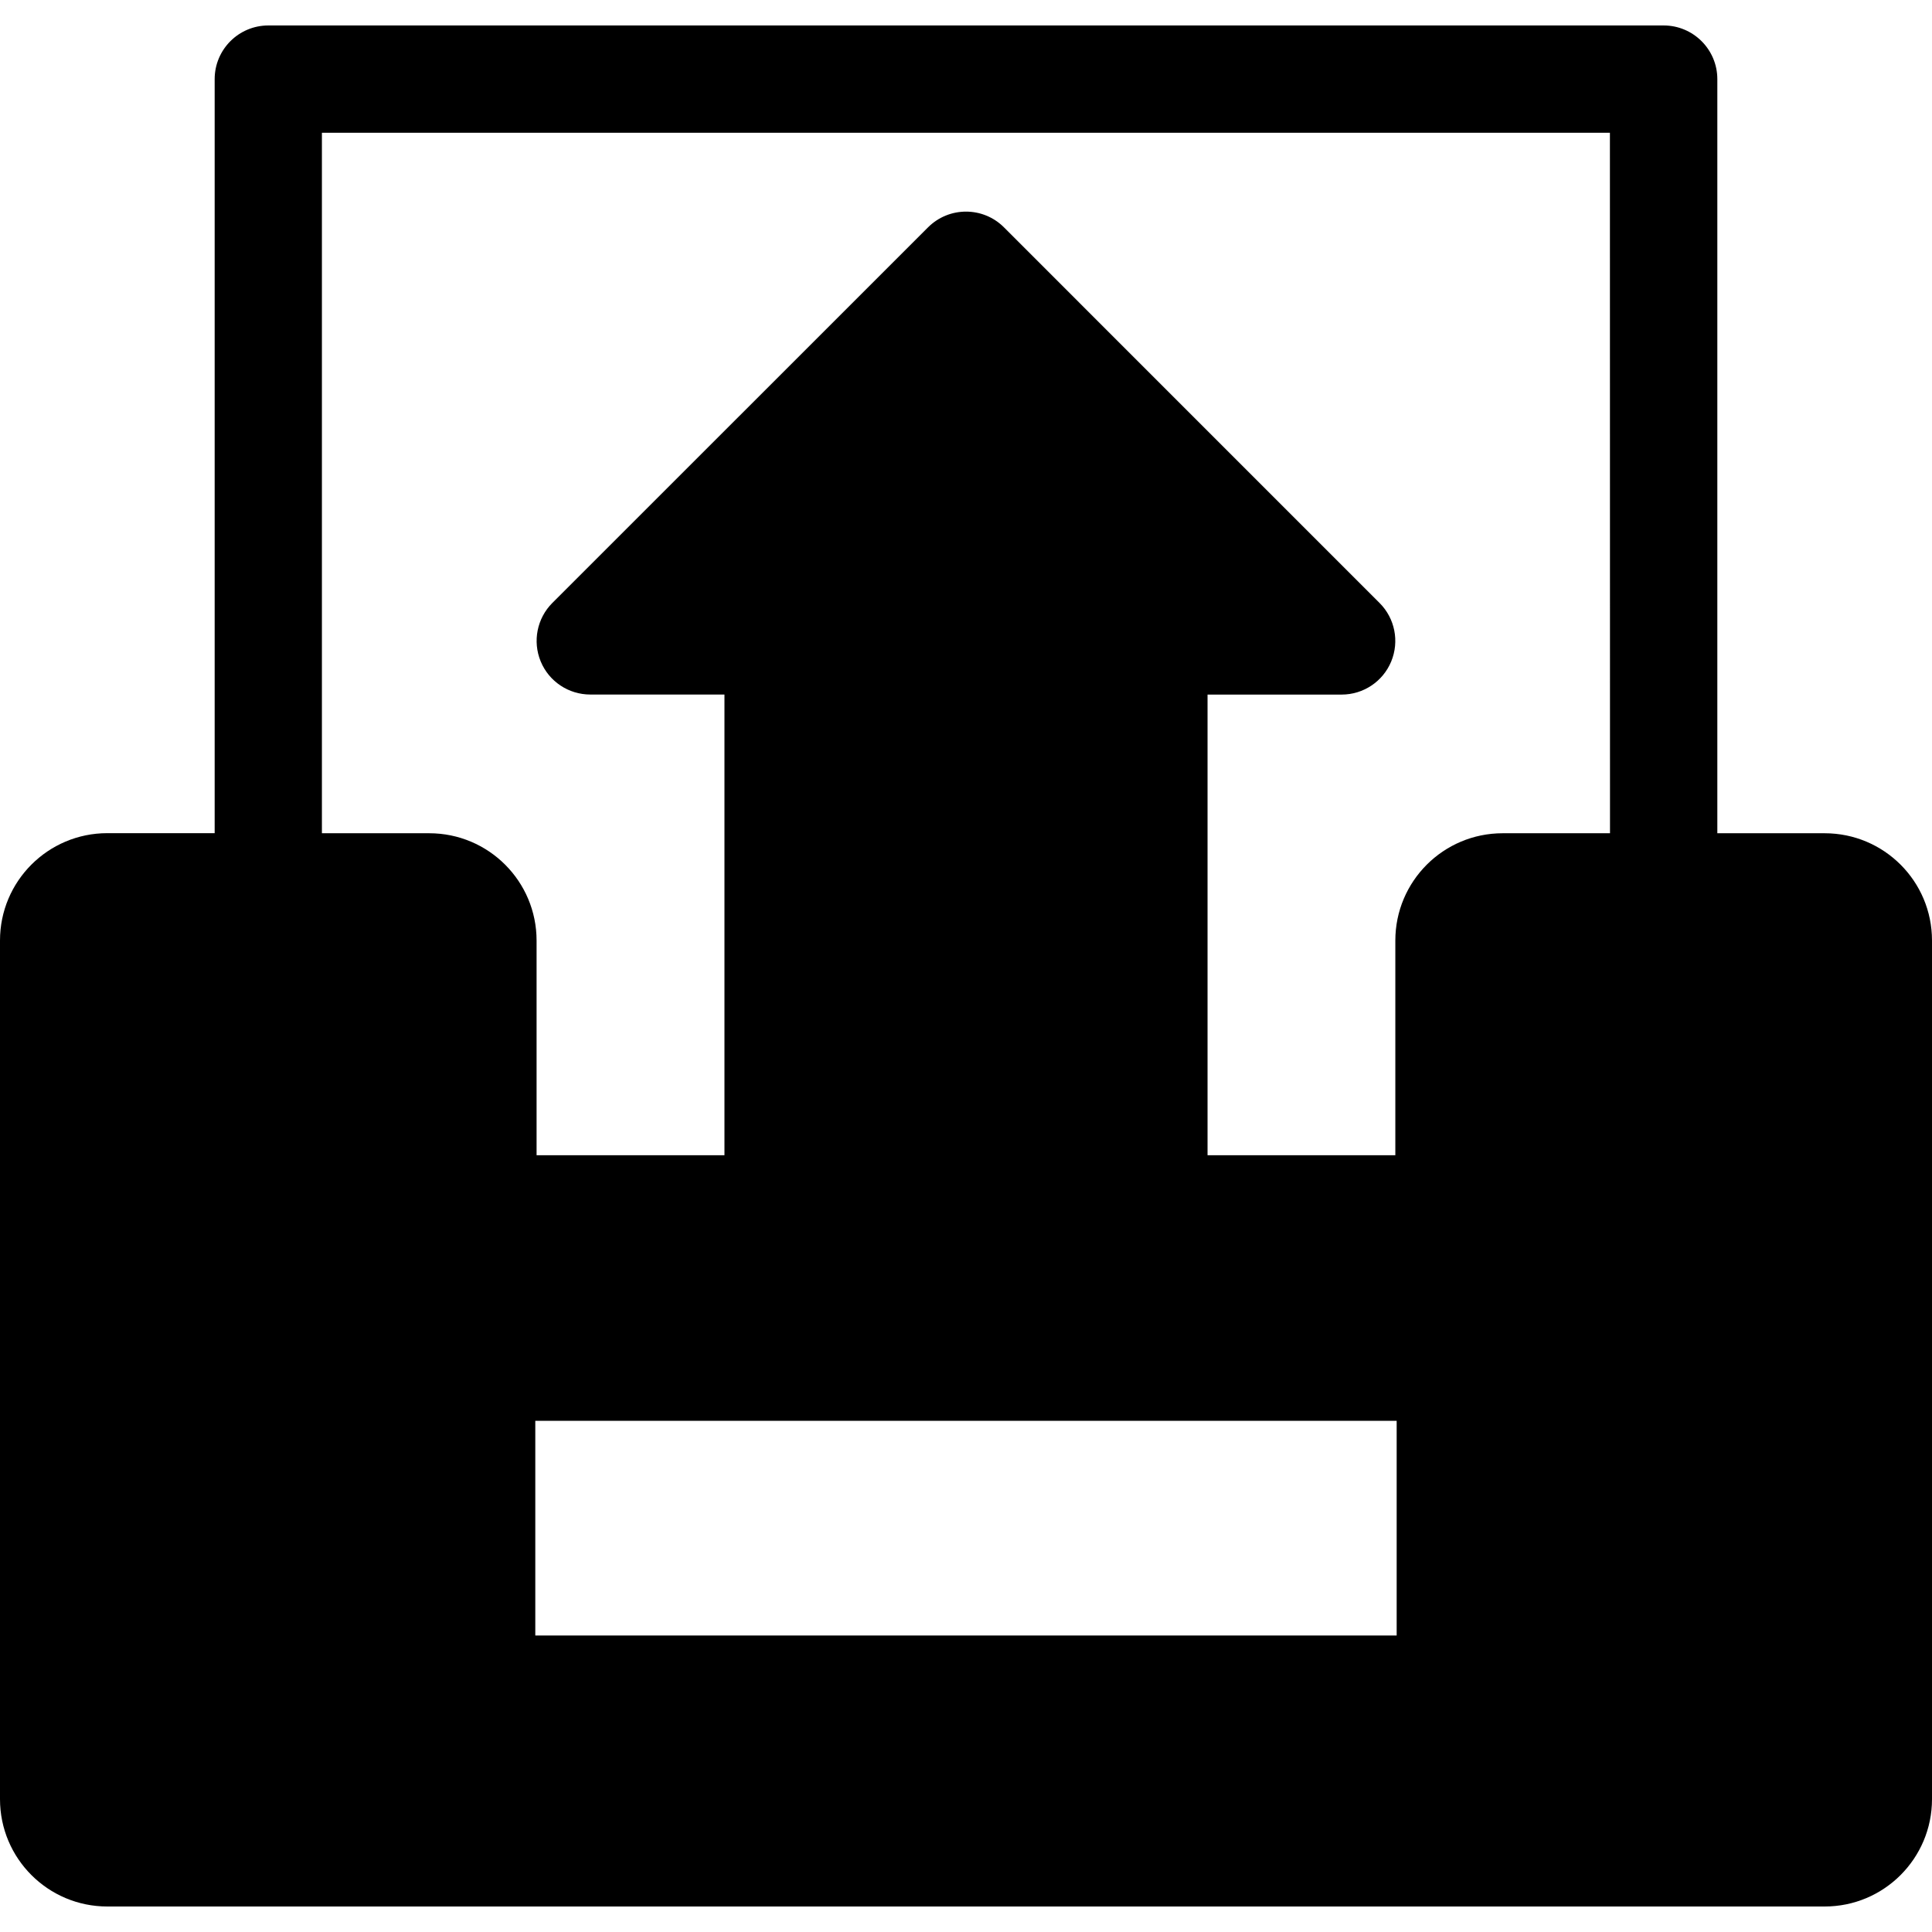
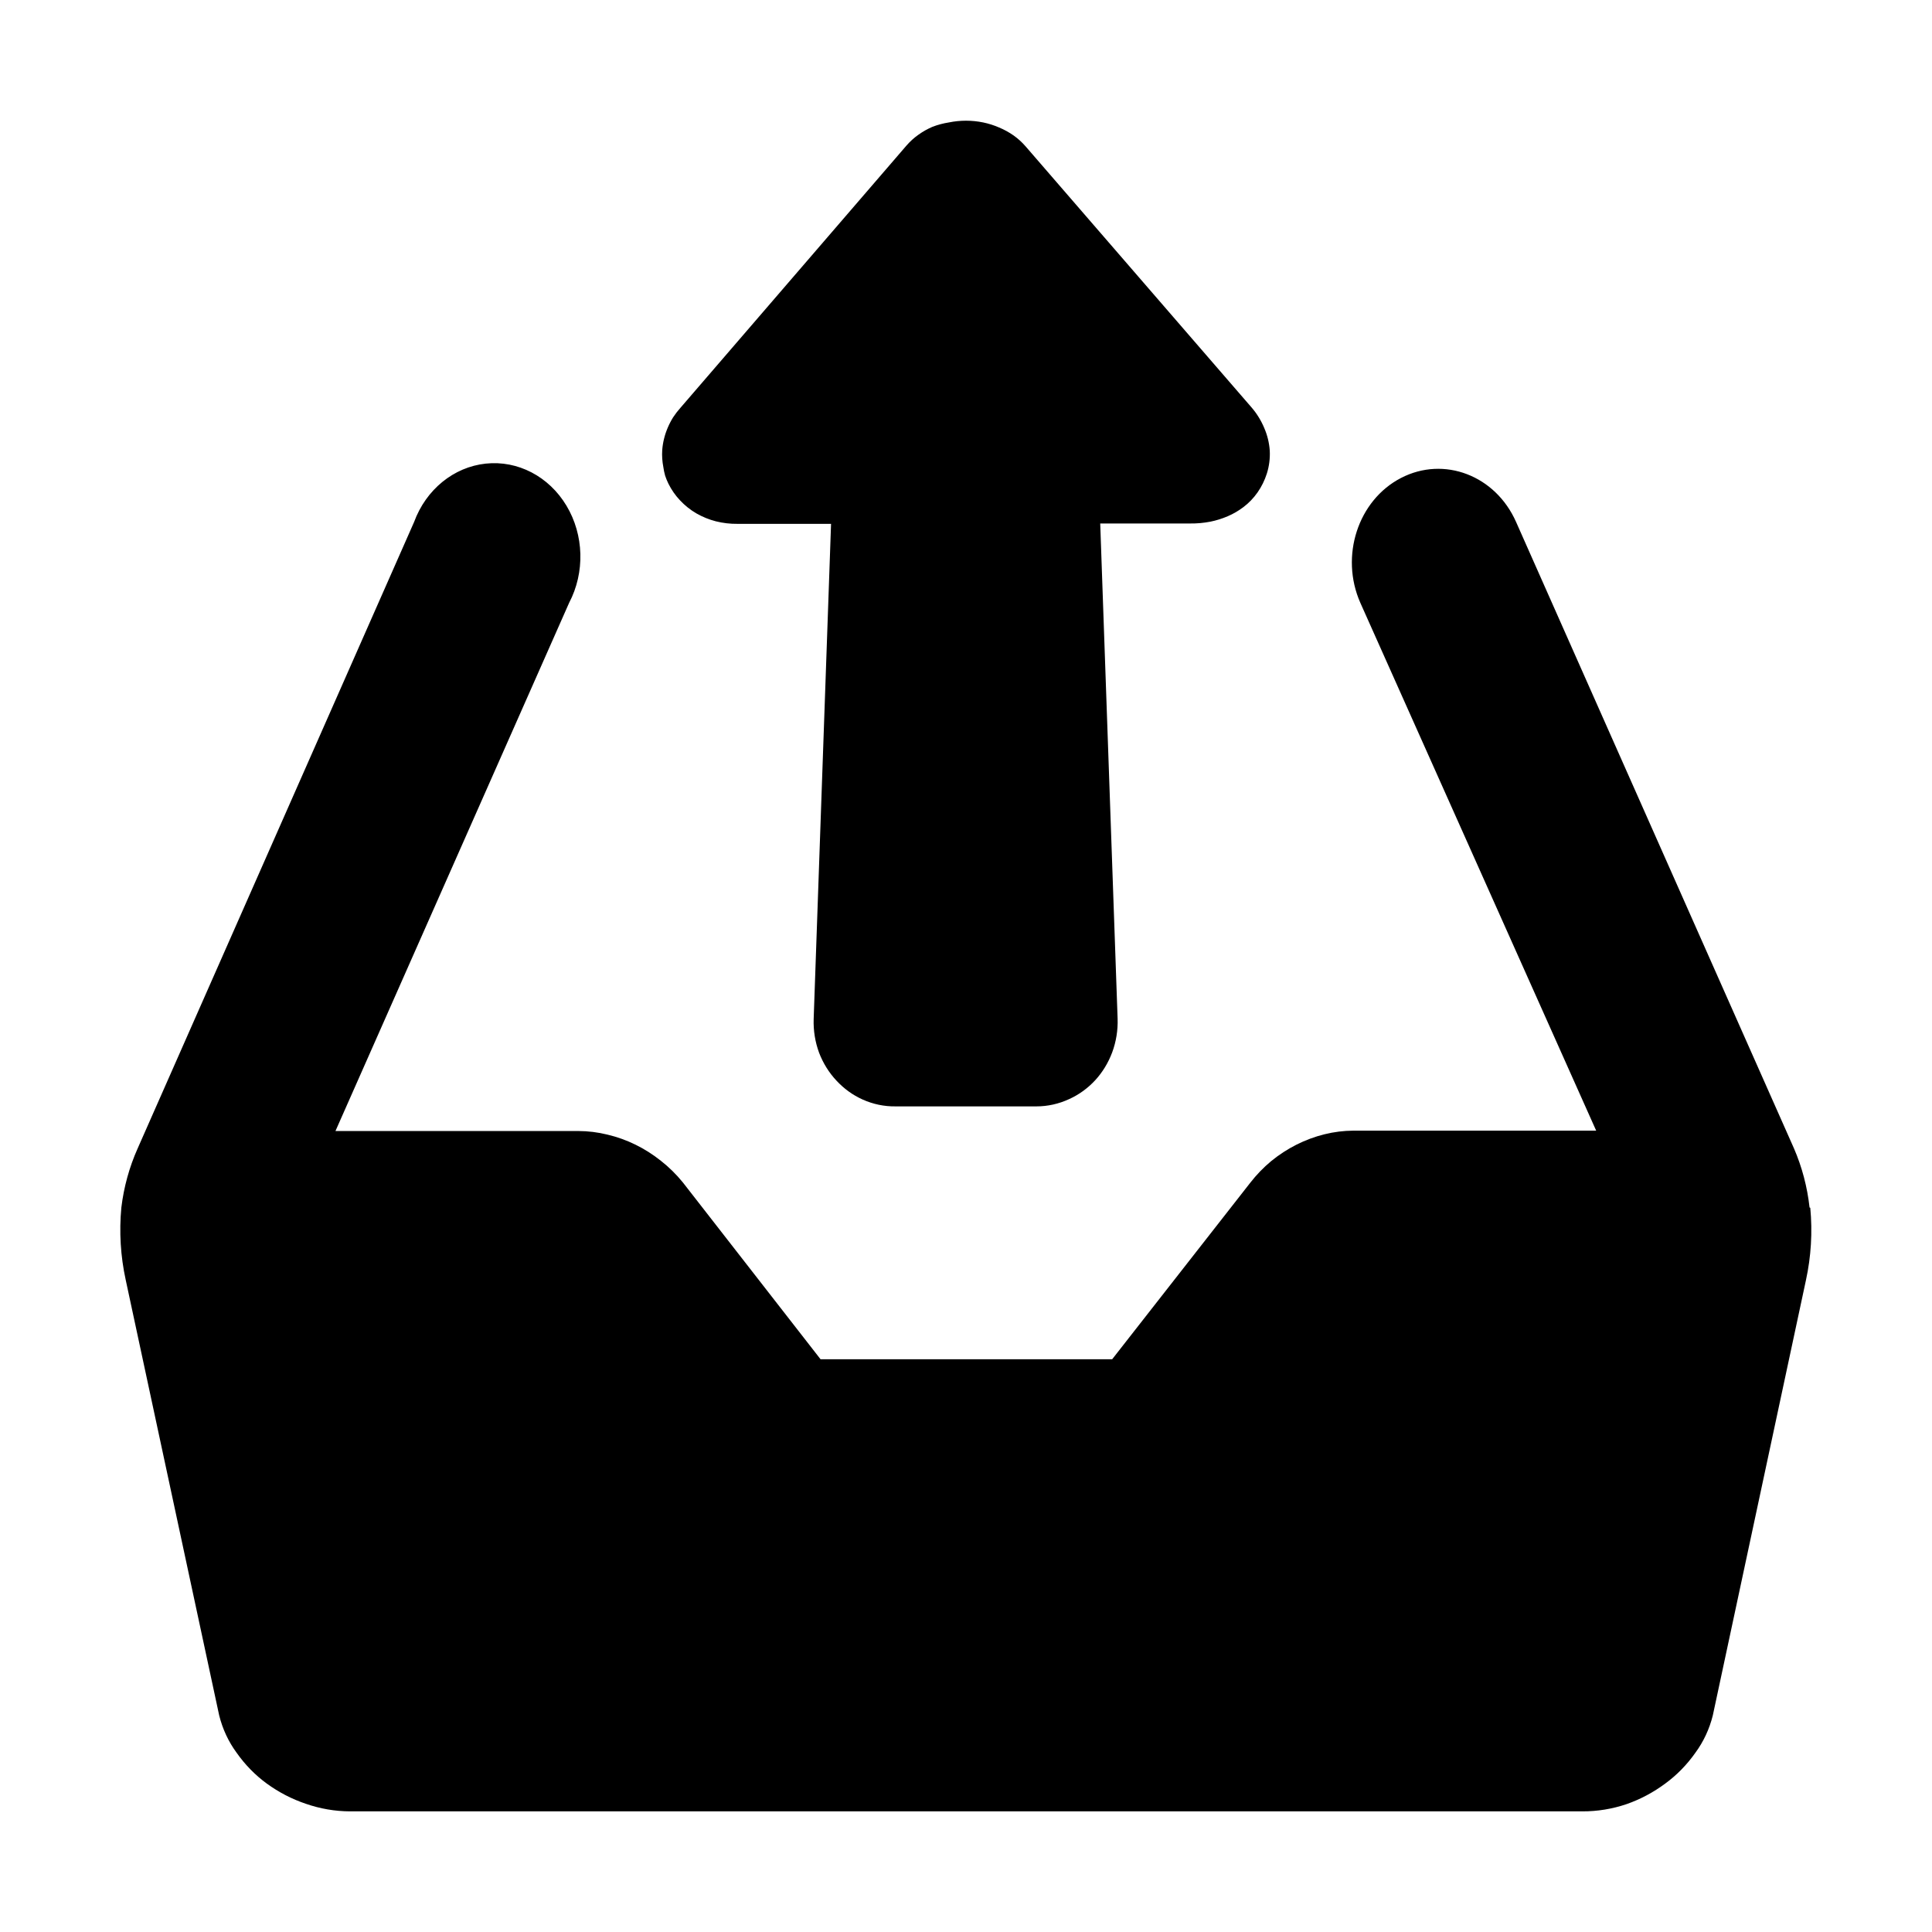
- <svg xmlns="http://www.w3.org/2000/svg" version="1.1" id="Capa_1" x="0px" y="0px" width="45px" height="45px" viewBox="0 0 45 45" style="enable-background:new 0 0 45 45;" xml:space="preserve">
-   <g>
-     <path d="M42.5,19.408H40V1.843c0-0.69-0.561-1.25-1.25-1.25H6.25C5.56,0.593,5,1.153,5,1.843v17.563H2.5   c-1.381,0-2.5,1.119-2.5,2.5v20c0,1.381,1.119,2.5,2.5,2.5h40c1.381,0,2.5-1.119,2.5-2.5v-20C45,20.525,43.881,19.408,42.5,19.408z    M32.531,38.094H12.468v-5h20.063V38.094z M37.5,19.408H35c-1.381,0-2.5,1.119-2.5,2.5v5h-4.374v-10.73h3.125   c0.505,0,0.961-0.305,1.153-0.771c0.193-0.467,0.087-1.005-0.271-1.362l-8.749-8.75c-0.488-0.488-1.279-0.488-1.768,0l-8.751,8.749   c-0.357,0.357-0.464,0.895-0.271,1.362c0.193,0.467,0.649,0.771,1.155,0.771h3.125v10.731h-4.376v-5c0-1.381-1.119-2.5-2.5-2.5   h-2.5V3.093h30L37.5,19.408L37.5,19.408z" />
-   </g>
-   <g>
- </g>
-   <g>
- </g>
-   <g>
- </g>
-   <g>
- </g>
-   <g>
- </g>
-   <g>
- </g>
-   <g>
- </g>
-   <g>
- </g>
-   <g>
- </g>
-   <g>
- </g>
-   <g>
- </g>
-   <g>
- </g>
-   <g>
- </g>
-   <g>
- </g>
-   <g>
- </g>
+ <svg xmlns="http://www.w3.org/2000/svg" viewBox="0 0 5.333 5.333" data-name="Layer 1" width="16" height="16">
+   <path d="M3.285 1.445h-.248l.048 1.367a.209.227 0 0 1-.015.093.214.233 0 0 1-.047.077.223.242 0 0 1-.072.052.23.25 0 0 1-.09.02h-.389a.23.25 0 0 1-.091-.019.223.242 0 0 1-.072-.052.215.233 0 0 1-.048-.077.21.228 0 0 1-.015-.093l.048-1.367h-.258a.253.274 0 0 1-.06-.007.227.246 0 0 1-.054-.022.197.214 0 0 1-.045-.036.174.189 0 0 1-.032-.046.159.173 0 0 1-.009-.022.157.17 0 0 1-.005-.024.159.173 0 0 1-.003-.023.151.164 0 0 1 0-.024.161.175 0 0 1 .005-.031.169.183 0 0 1 .01-.03.183.199 0 0 1 .015-.029.208.226 0 0 1 .02-.026l.624-.724a.181.197 0 0 1 .033-.03.213.231 0 0 1 .039-.022.24.261 0 0 1 .045-.012.257.28 0 0 1 .095 0 .238.258 0 0 1 .044.014.216.234 0 0 1 .04.022.185.201 0 0 1 .033.03l.624.721a.193.21 0 0 1 .035.057.164.178 0 0 1 .015.062.154.167 0 0 1-.008.063.172.187 0 0 1-.065.093.21.228 0 0 1-.043.025.26.282 0 0 1-.048.015.3.325 0 0 1-.056.005zm1.71 1.888a.491.533 0 0 0-.043-.163l-.767-1.729a.238.258 0 1 0-.43.223l.651 1.457h-.67a.368.4 0 0 0-.08.01.388.421 0 0 0-.147.074.368.4 0 0 0-.058.06l-.381.487h-.805l-.38-.488a.368.4 0 0 0-.061-.06.388.421 0 0 0-.147-.072.368.4 0 0 0-.081-.01h-.67l.645-1.458a.238.258 0 1 0-.428-.223L.38 3.17a.491.533 0 0 0-.045.163.552.6 0 0 0 .012.2l.258 1.202a.26.283 0 0 0 .048.103.352.382 0 0 0 .083.085.413.448 0 0 0 .108.056A.405.44 0 0 0 .966 5h3.402a.405.44 0 0 0 .122-.02.413.448 0 0 0 .107-.057.352.382 0 0 0 .083-.085.26.283 0 0 0 .048-.103l.257-1.201a.552.6 0 0 0 .012-.2z" />
</svg>
